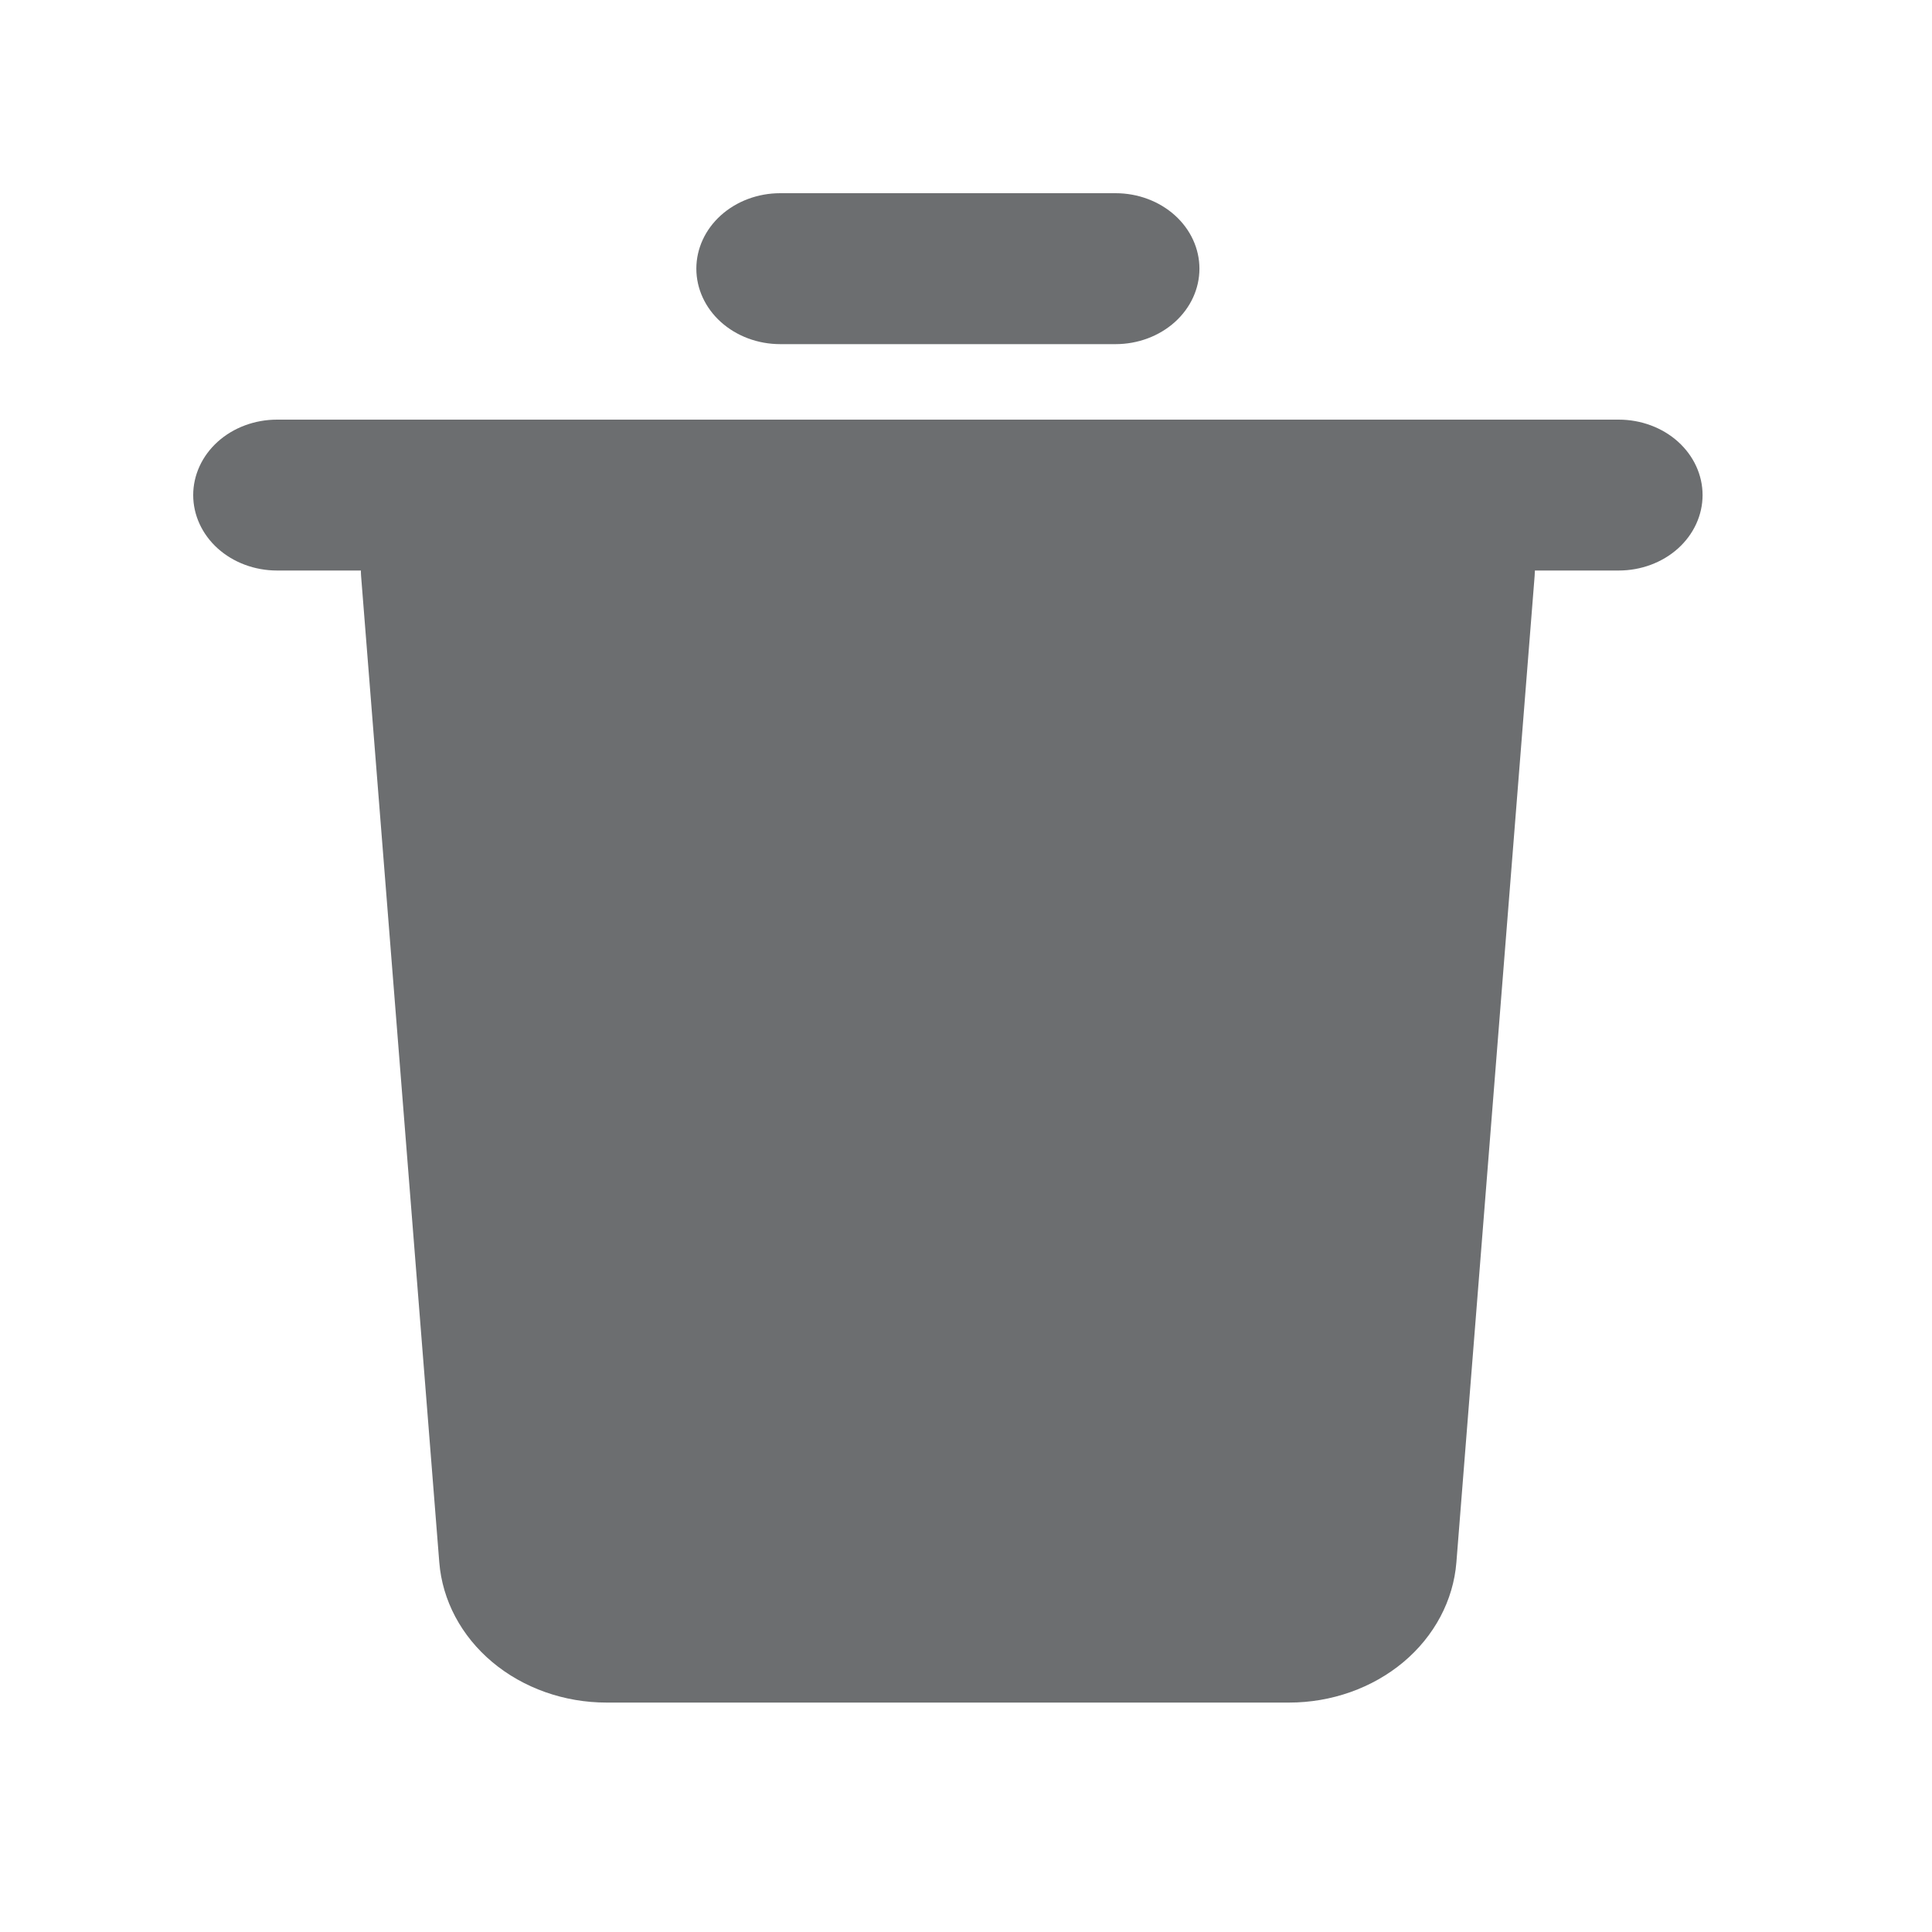
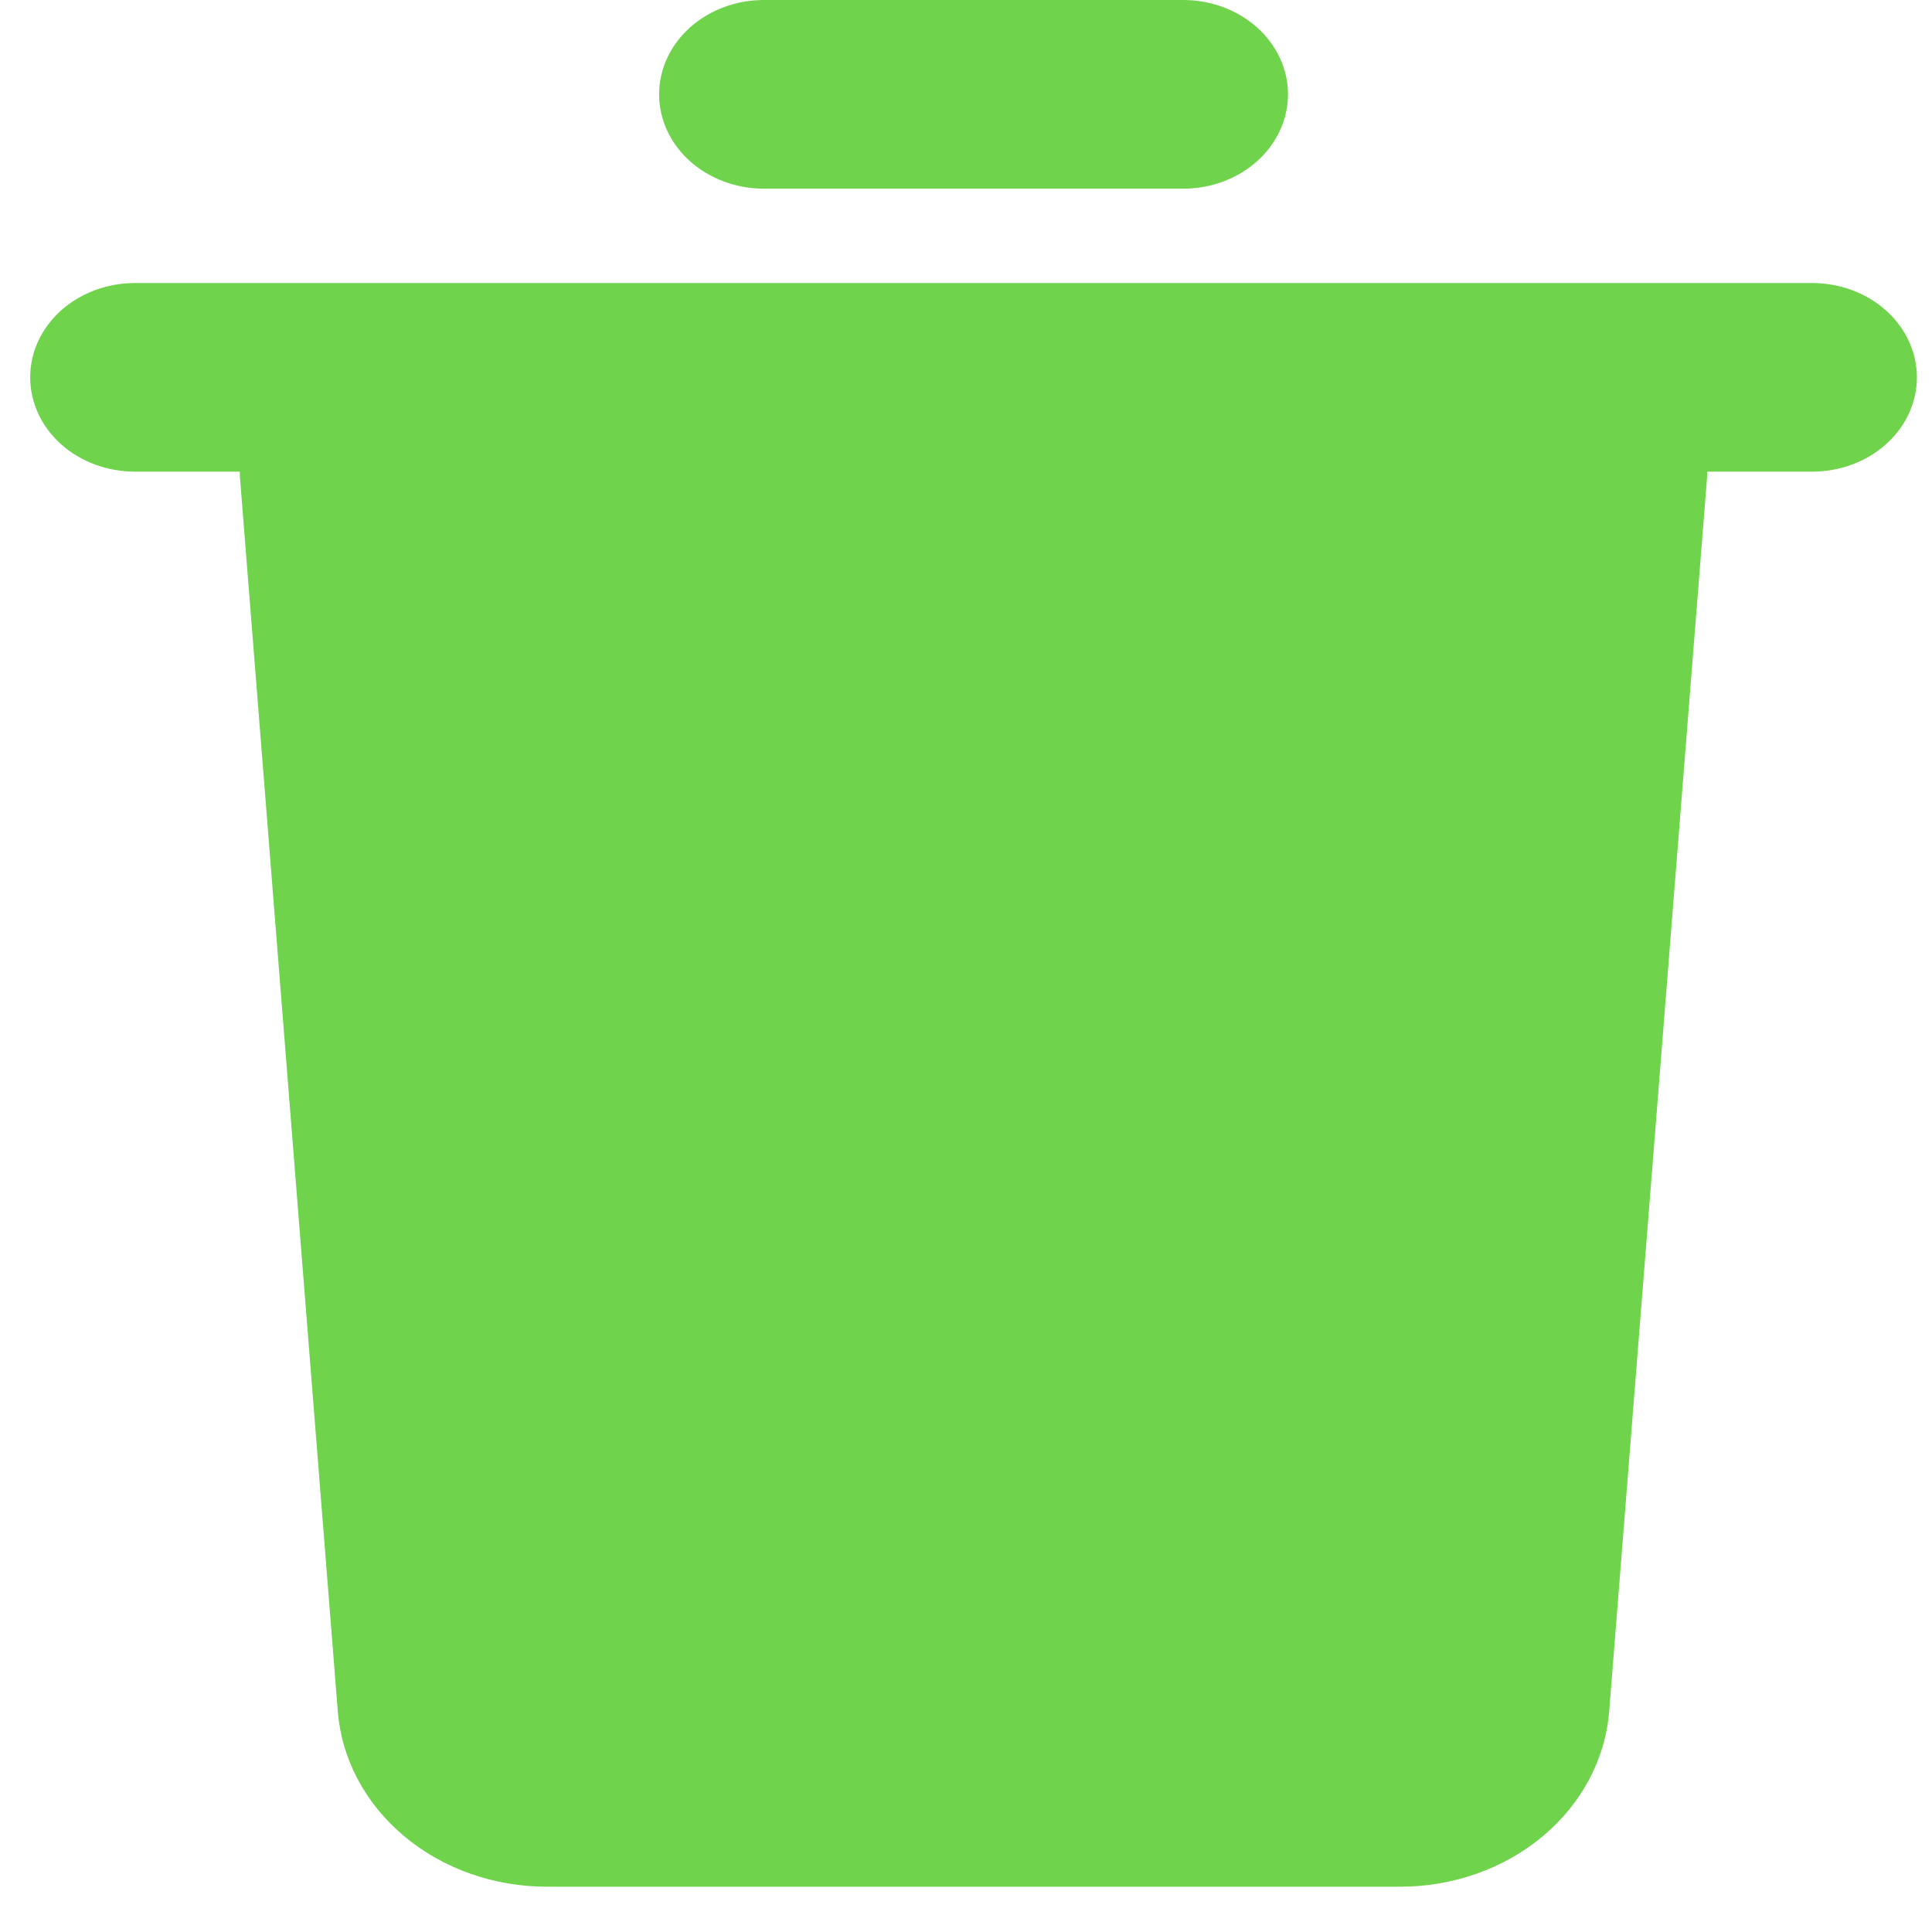
- <svg xmlns="http://www.w3.org/2000/svg" width="40" height="40" viewBox="0 0 40 40" fill="none">
-   <path d="M33.514 8.688C33.974 8.688 34.416 8.852 34.742 9.145C35.067 9.438 35.25 9.836 35.25 10.25C35.25 10.664 35.067 11.062 34.742 11.355C34.416 11.648 33.974 11.812 33.514 11.812H31.778L31.773 11.923L30.153 32.347C30.09 33.135 29.698 33.873 29.056 34.412C28.413 34.95 27.567 35.25 26.689 35.25H12.559C11.681 35.25 10.835 34.95 10.193 34.412C9.55 33.873 9.158 33.135 9.095 32.347L7.476 11.925C7.473 11.887 7.472 11.85 7.472 11.812H5.736C5.276 11.812 4.834 11.648 4.508 11.355C4.183 11.062 4 10.664 4 10.25C4 9.836 4.183 9.438 4.508 9.145C4.834 8.852 5.276 8.688 5.736 8.688H33.514ZM23.097 4C23.558 4 23.999 4.165 24.325 4.458C24.65 4.751 24.833 5.148 24.833 5.562C24.833 5.977 24.65 6.374 24.325 6.667C23.999 6.96 23.558 7.125 23.097 7.125H16.153C15.692 7.125 15.251 6.96 14.925 6.667C14.6 6.374 14.417 5.977 14.417 5.562C14.417 5.148 14.6 4.751 14.925 4.458C15.251 4.165 15.692 4 16.153 4H23.097Z" fill="#6C6E70" />
+ <svg xmlns="http://www.w3.org/2000/svg" width="32" height="32" viewBox="0 0 32 32" fill="none">
+   <path d="M30.014 4.688C30.474 4.688 30.916 4.852 31.241 5.145C31.567 5.438 31.75 5.836 31.75 6.25C31.75 6.664 31.567 7.062 31.241 7.355C30.916 7.648 30.474 7.812 30.014 7.812H28.278L28.273 7.923L26.653 28.347C26.59 29.135 26.198 29.873 25.556 30.412C24.913 30.951 24.067 31.25 23.189 31.25H9.059C8.181 31.25 7.335 30.951 6.693 30.412C6.05 29.873 5.658 29.135 5.595 28.347L3.976 7.925C3.973 7.888 3.972 7.85 3.972 7.812H2.236C1.776 7.812 1.334 7.648 1.008 7.355C0.683 7.062 0.5 6.664 0.5 6.25C0.5 5.836 0.683 5.438 1.008 5.145C1.334 4.852 1.776 4.688 2.236 4.688H30.014ZM19.597 0C20.058 0 20.499 0.165 20.825 0.458C21.15 0.751 21.333 1.148 21.333 1.562C21.333 1.977 21.15 2.374 20.825 2.667C20.499 2.96 20.058 3.125 19.597 3.125H12.653C12.192 3.125 11.751 2.96 11.425 2.667C11.1 2.374 10.917 1.977 10.917 1.562C10.917 1.148 11.1 0.751 11.425 0.458C11.751 0.165 12.192 0 12.653 0H19.597Z" fill="#6FD34C" />
</svg>
